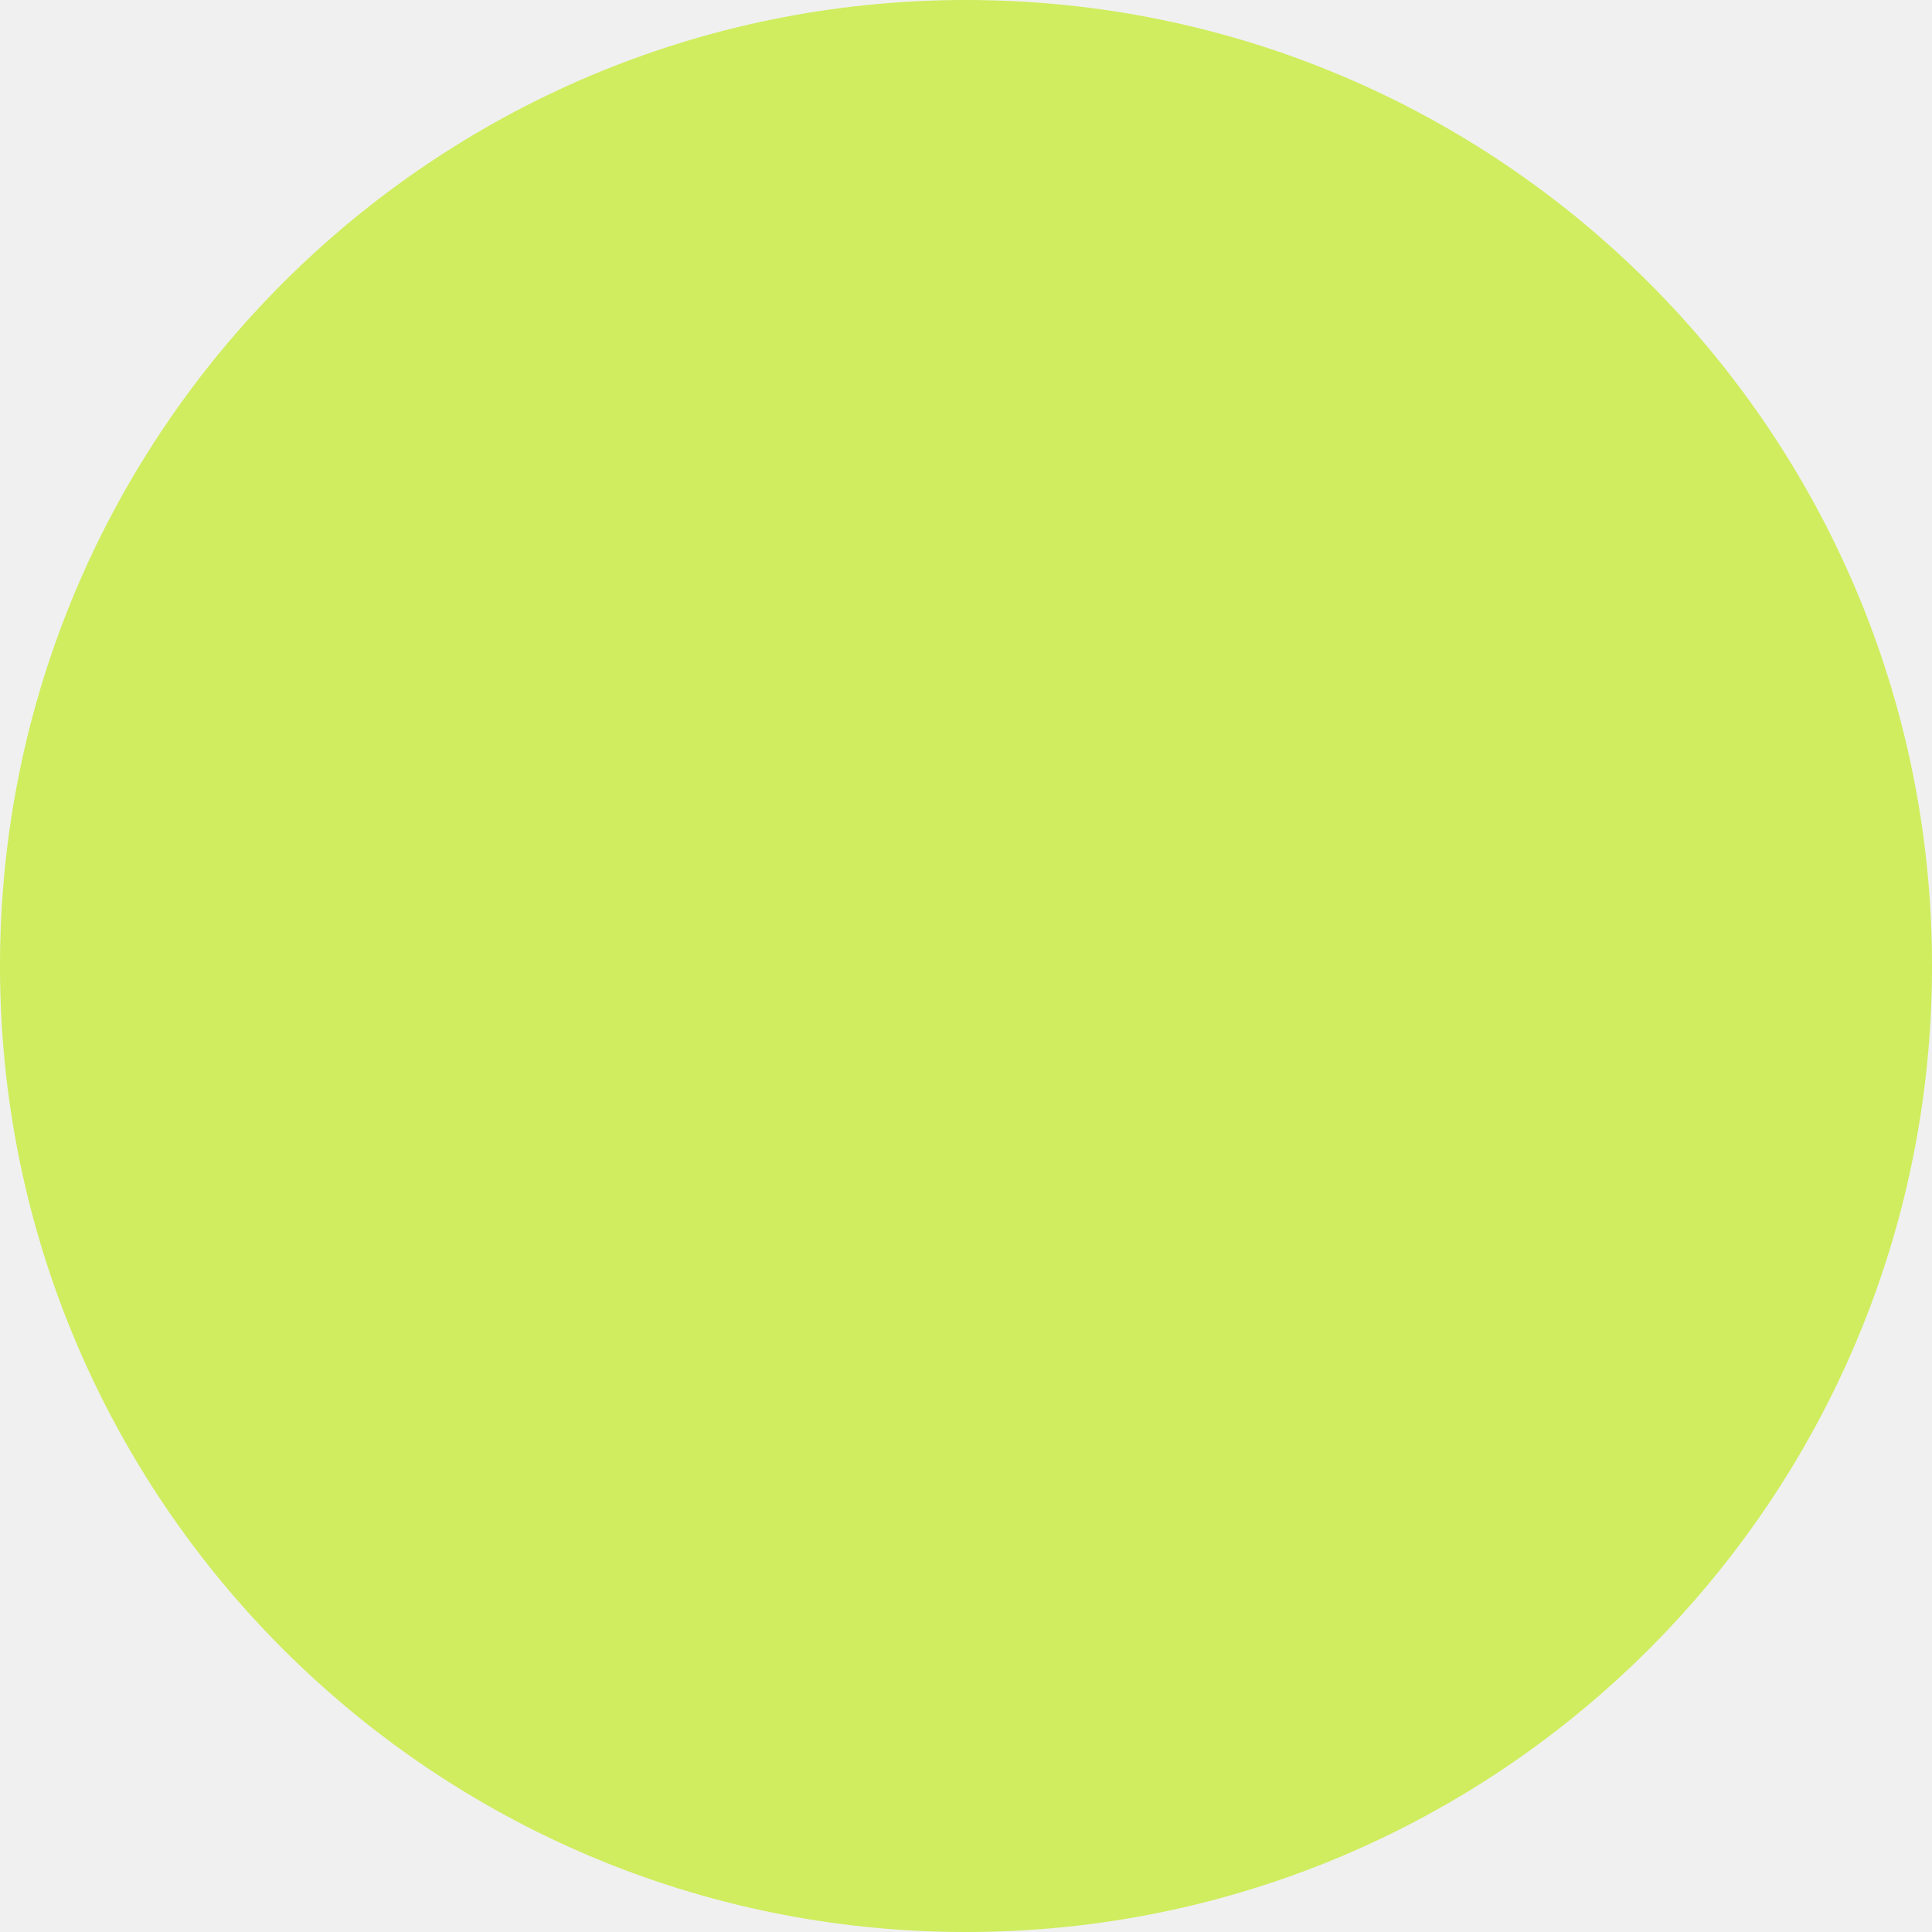
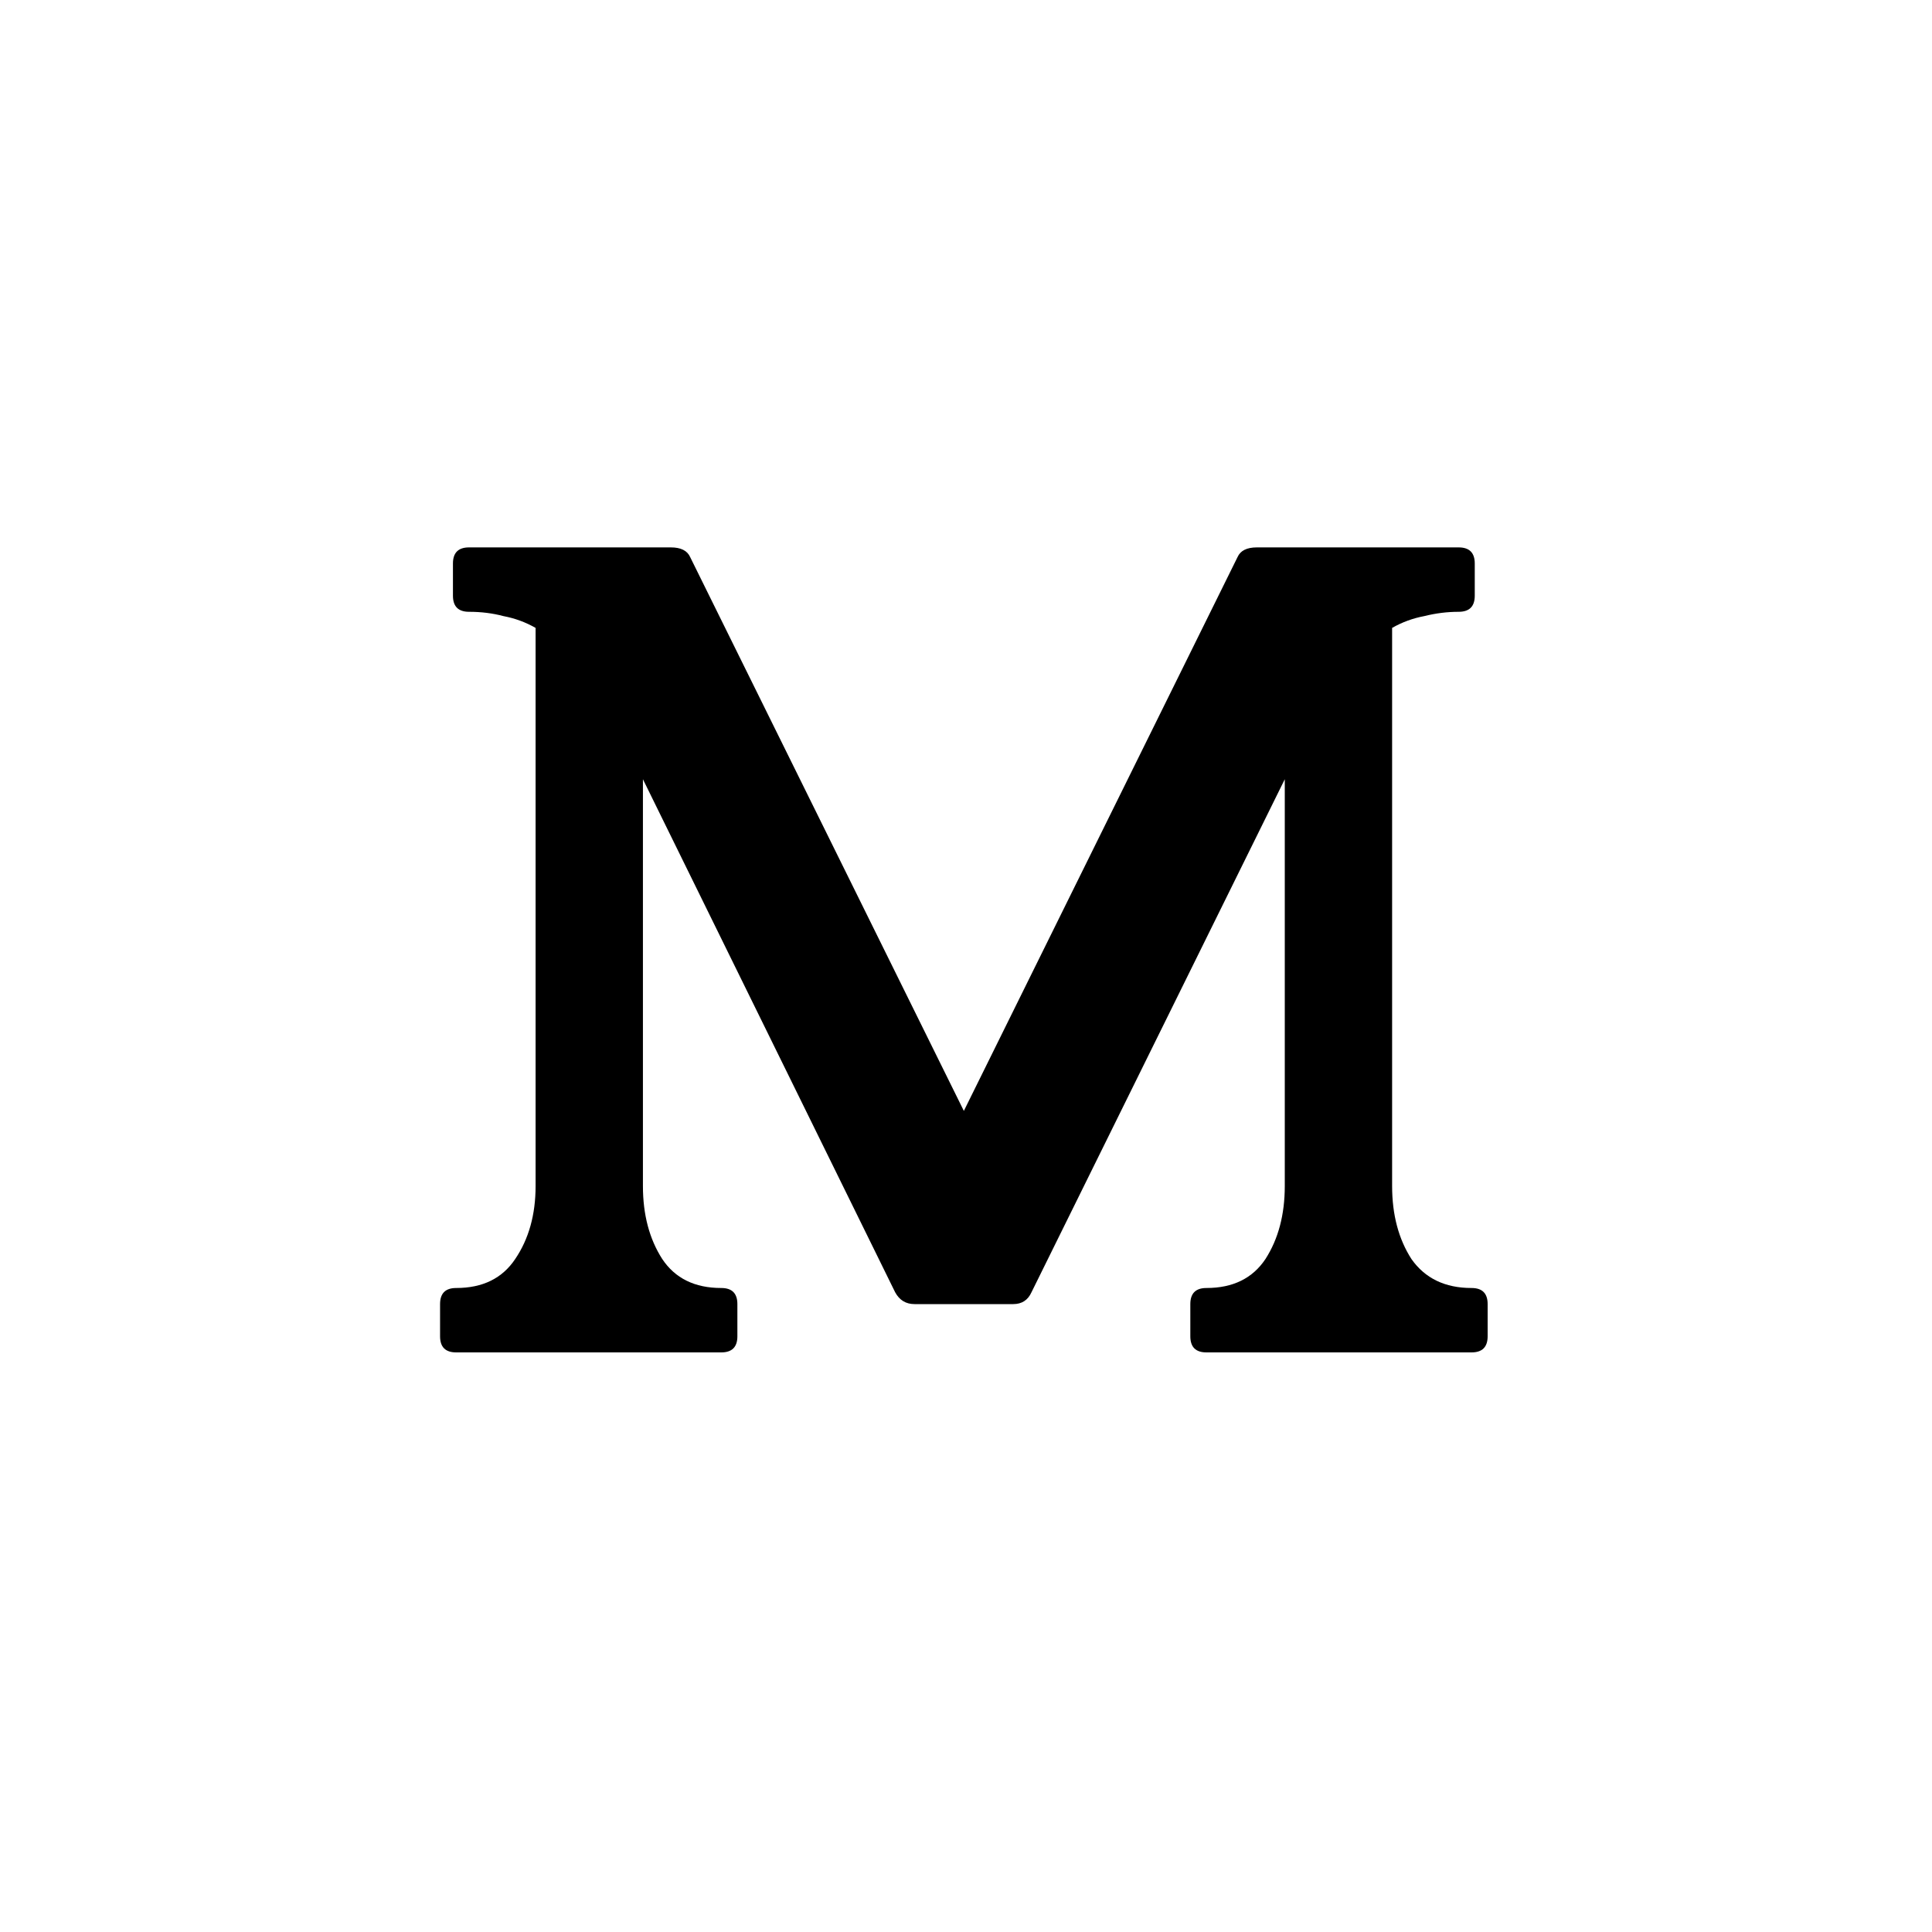
- <svg xmlns="http://www.w3.org/2000/svg" viewbox="0 0 100 100">
-   <style>
-     @media (prefers-color-scheme: dark) {
-       :root {
-         filter: brightness(2);
-       }
-     }
-   </style>
-   <circle cx="50" cy="50" r="50" fill="#cfed5e" />
+ <svg xmlns="http://www.w3.org/2000/svg" version="1.1" width="180" height="180">
+   <svg version="1.2" viewBox="0 0 180 180" width="180" height="180">
+     <style>
+ 		.s0 { fill: #ffffff } 
+ 		.s1 { fill: #000000 } 
+ 	</style>
+     <g id="SvgjsG1005">
+       <path id="SvgjsPath1004" fill-rule="evenodd" class="s0" d="m180 0v180h-180v-180z" />
+       <path id="SvgjsPath1003" class="s1" aria-label="M" d="m129.7 58.5v52q0 4 1.8 6.8 1.9 2.7 5.6 2.7 1.5 0 1.5 1.5v3q0 1.5-1.5 1.5h-24.7q-1.5 0-1.5-1.5v-3q0-1.5 1.5-1.5 3.7 0 5.5-2.7 1.8-2.8 1.8-6.8v-37.9l-23.6 47.8q-0.5 1.1-1.7 1.1h-9.2q-1.2 0-1.8-1.1l-23.5-47.8v37.9q0 4 1.8 6.8 1.8 2.7 5.5 2.7 1.5 0 1.5 1.5v3q0 1.5-1.5 1.5h-24.7q-1.5 0-1.5-1.5v-3q0-1.5 1.5-1.5 3.7 0 5.5-2.7 1.9-2.8 1.9-6.8v-52q-1.4-0.8-3-1.1-1.5-0.4-3.2-0.4-1.5 0-1.5-1.5v-3q0-1.5 1.5-1.5h18.8q1.4 0 1.8 0.9l25.5 51.6 25.5-51.6q0.4-0.9 1.8-0.9h18.8q1.5 0 1.5 1.5v3q0 1.5-1.5 1.5-1.6 0-3.2 0.4-1.6 0.3-3 1.1z" />
+     </g>
+   </svg>
+   <style>@media (prefers-color-scheme: light) { :root { filter: none; } }
+ @media (prefers-color-scheme: dark) { :root { filter: none; } }
+ </style>
</svg>
